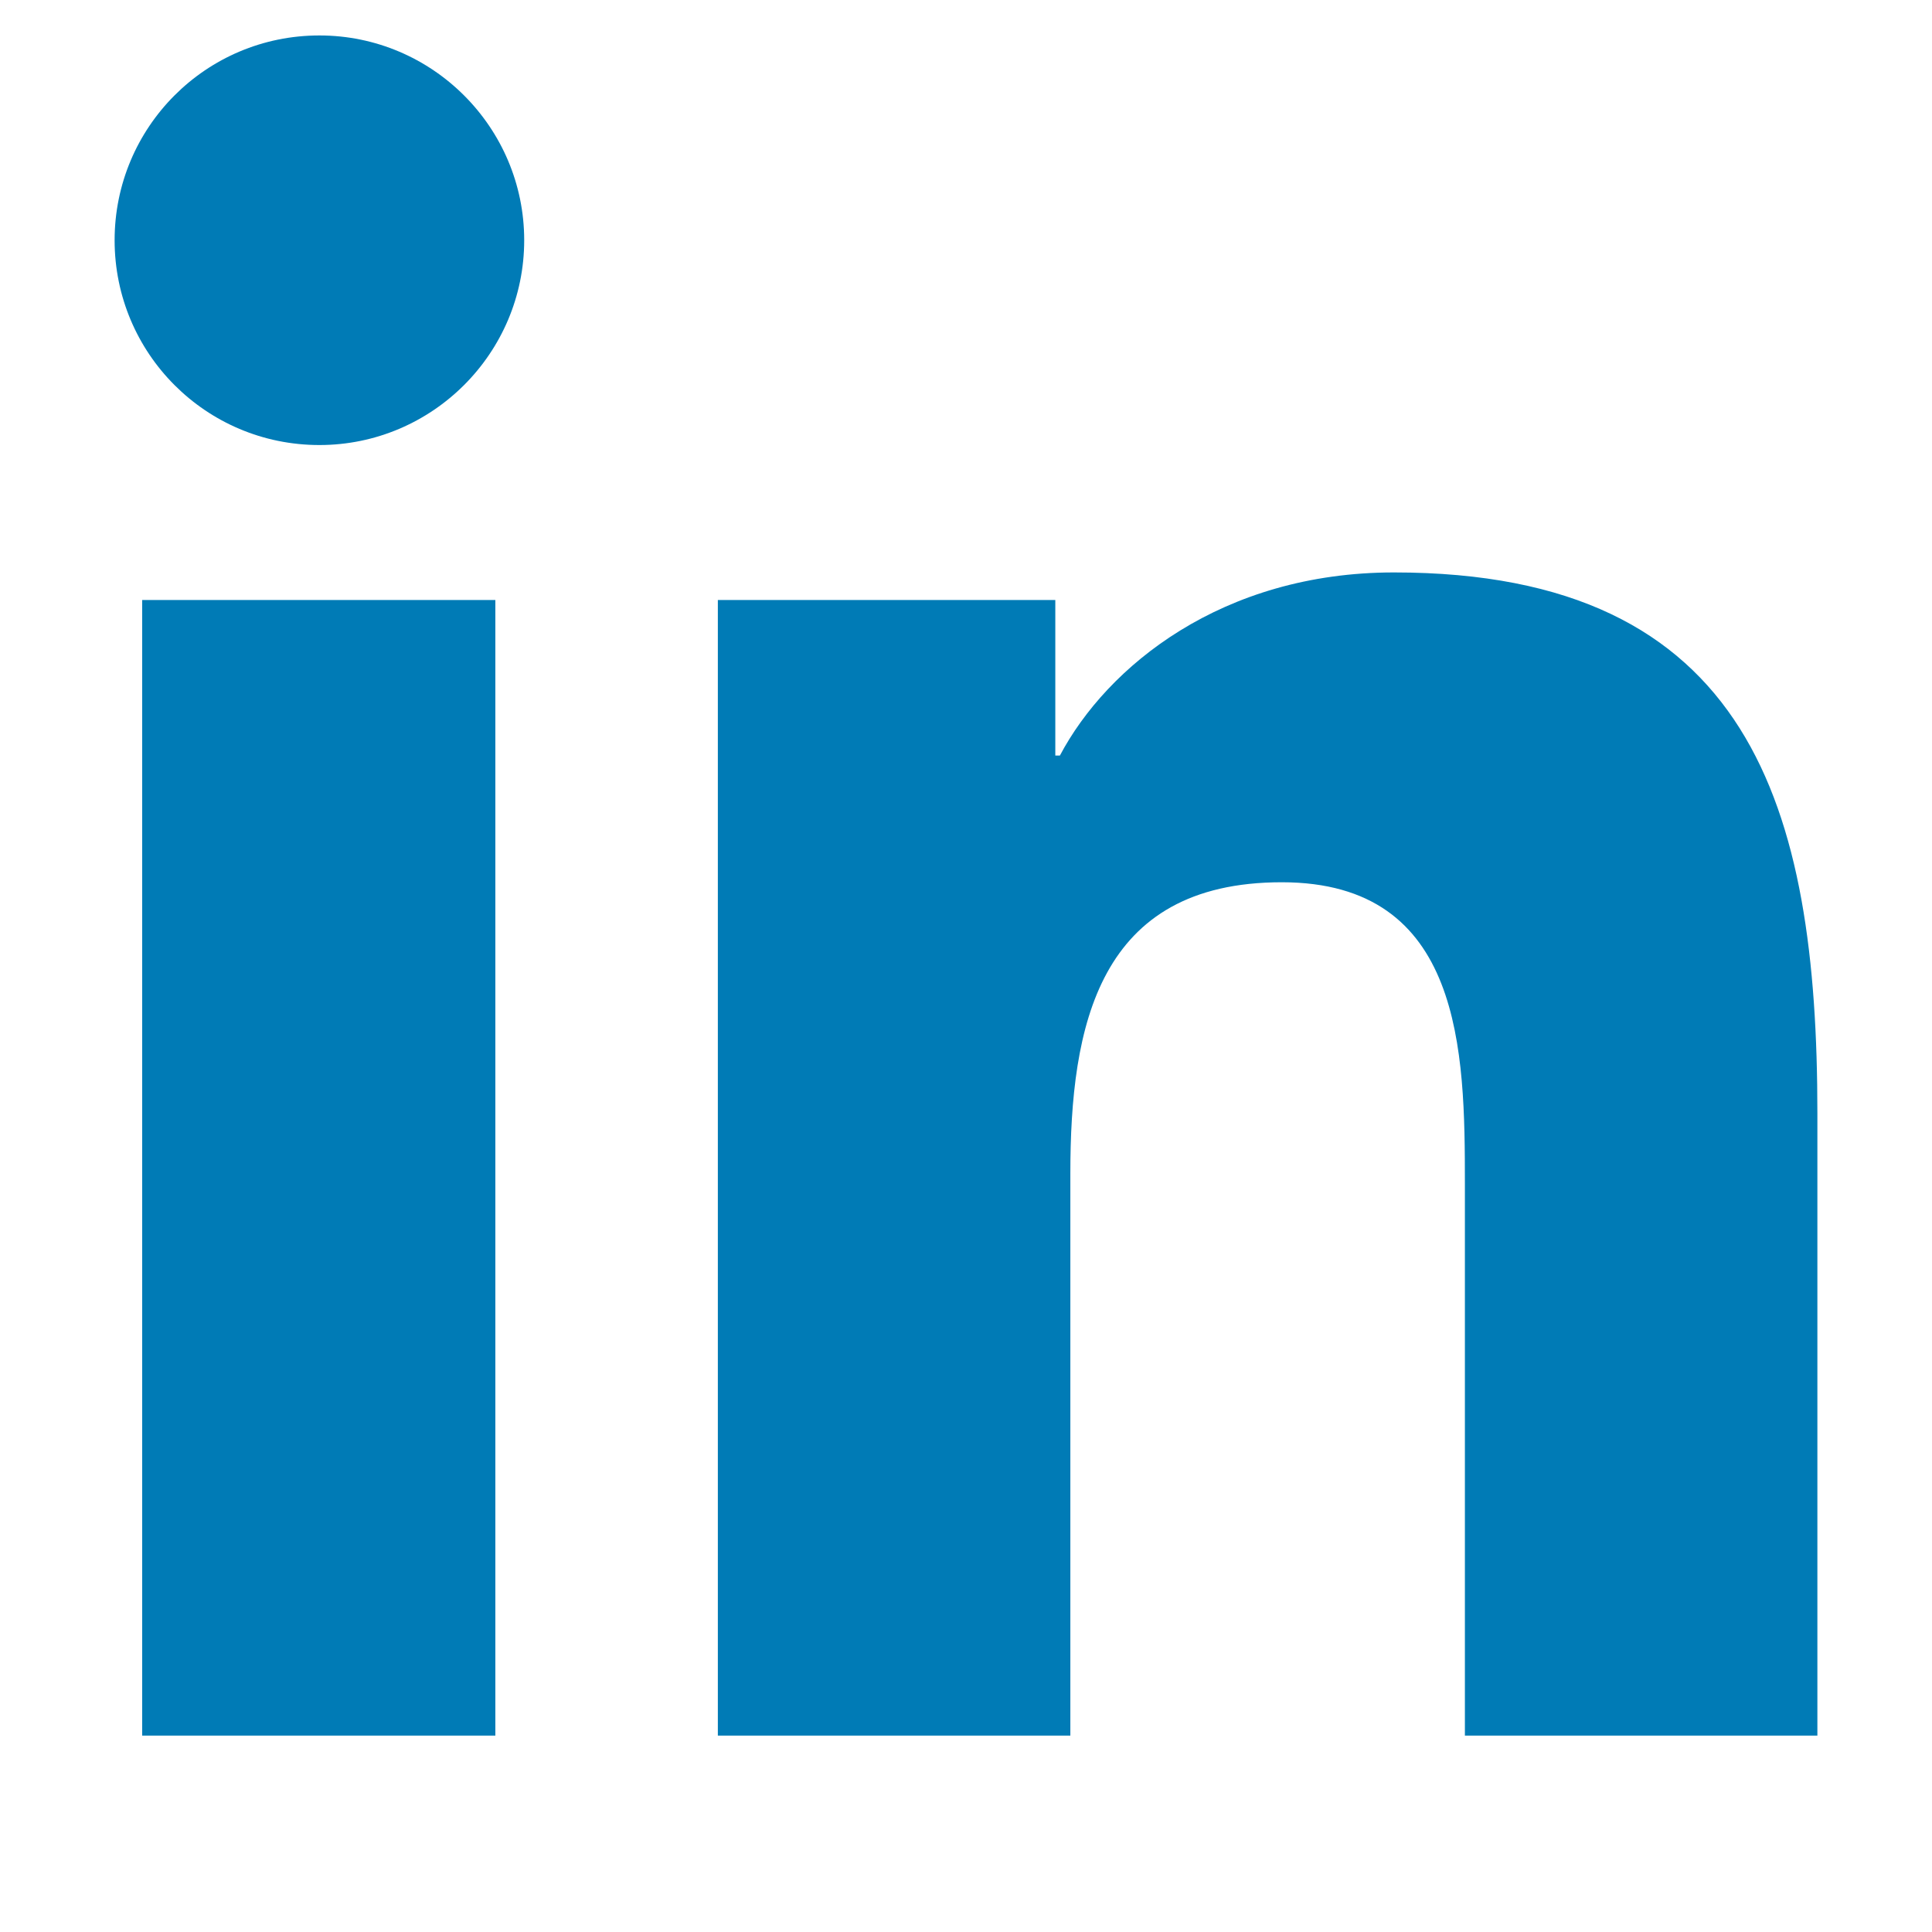
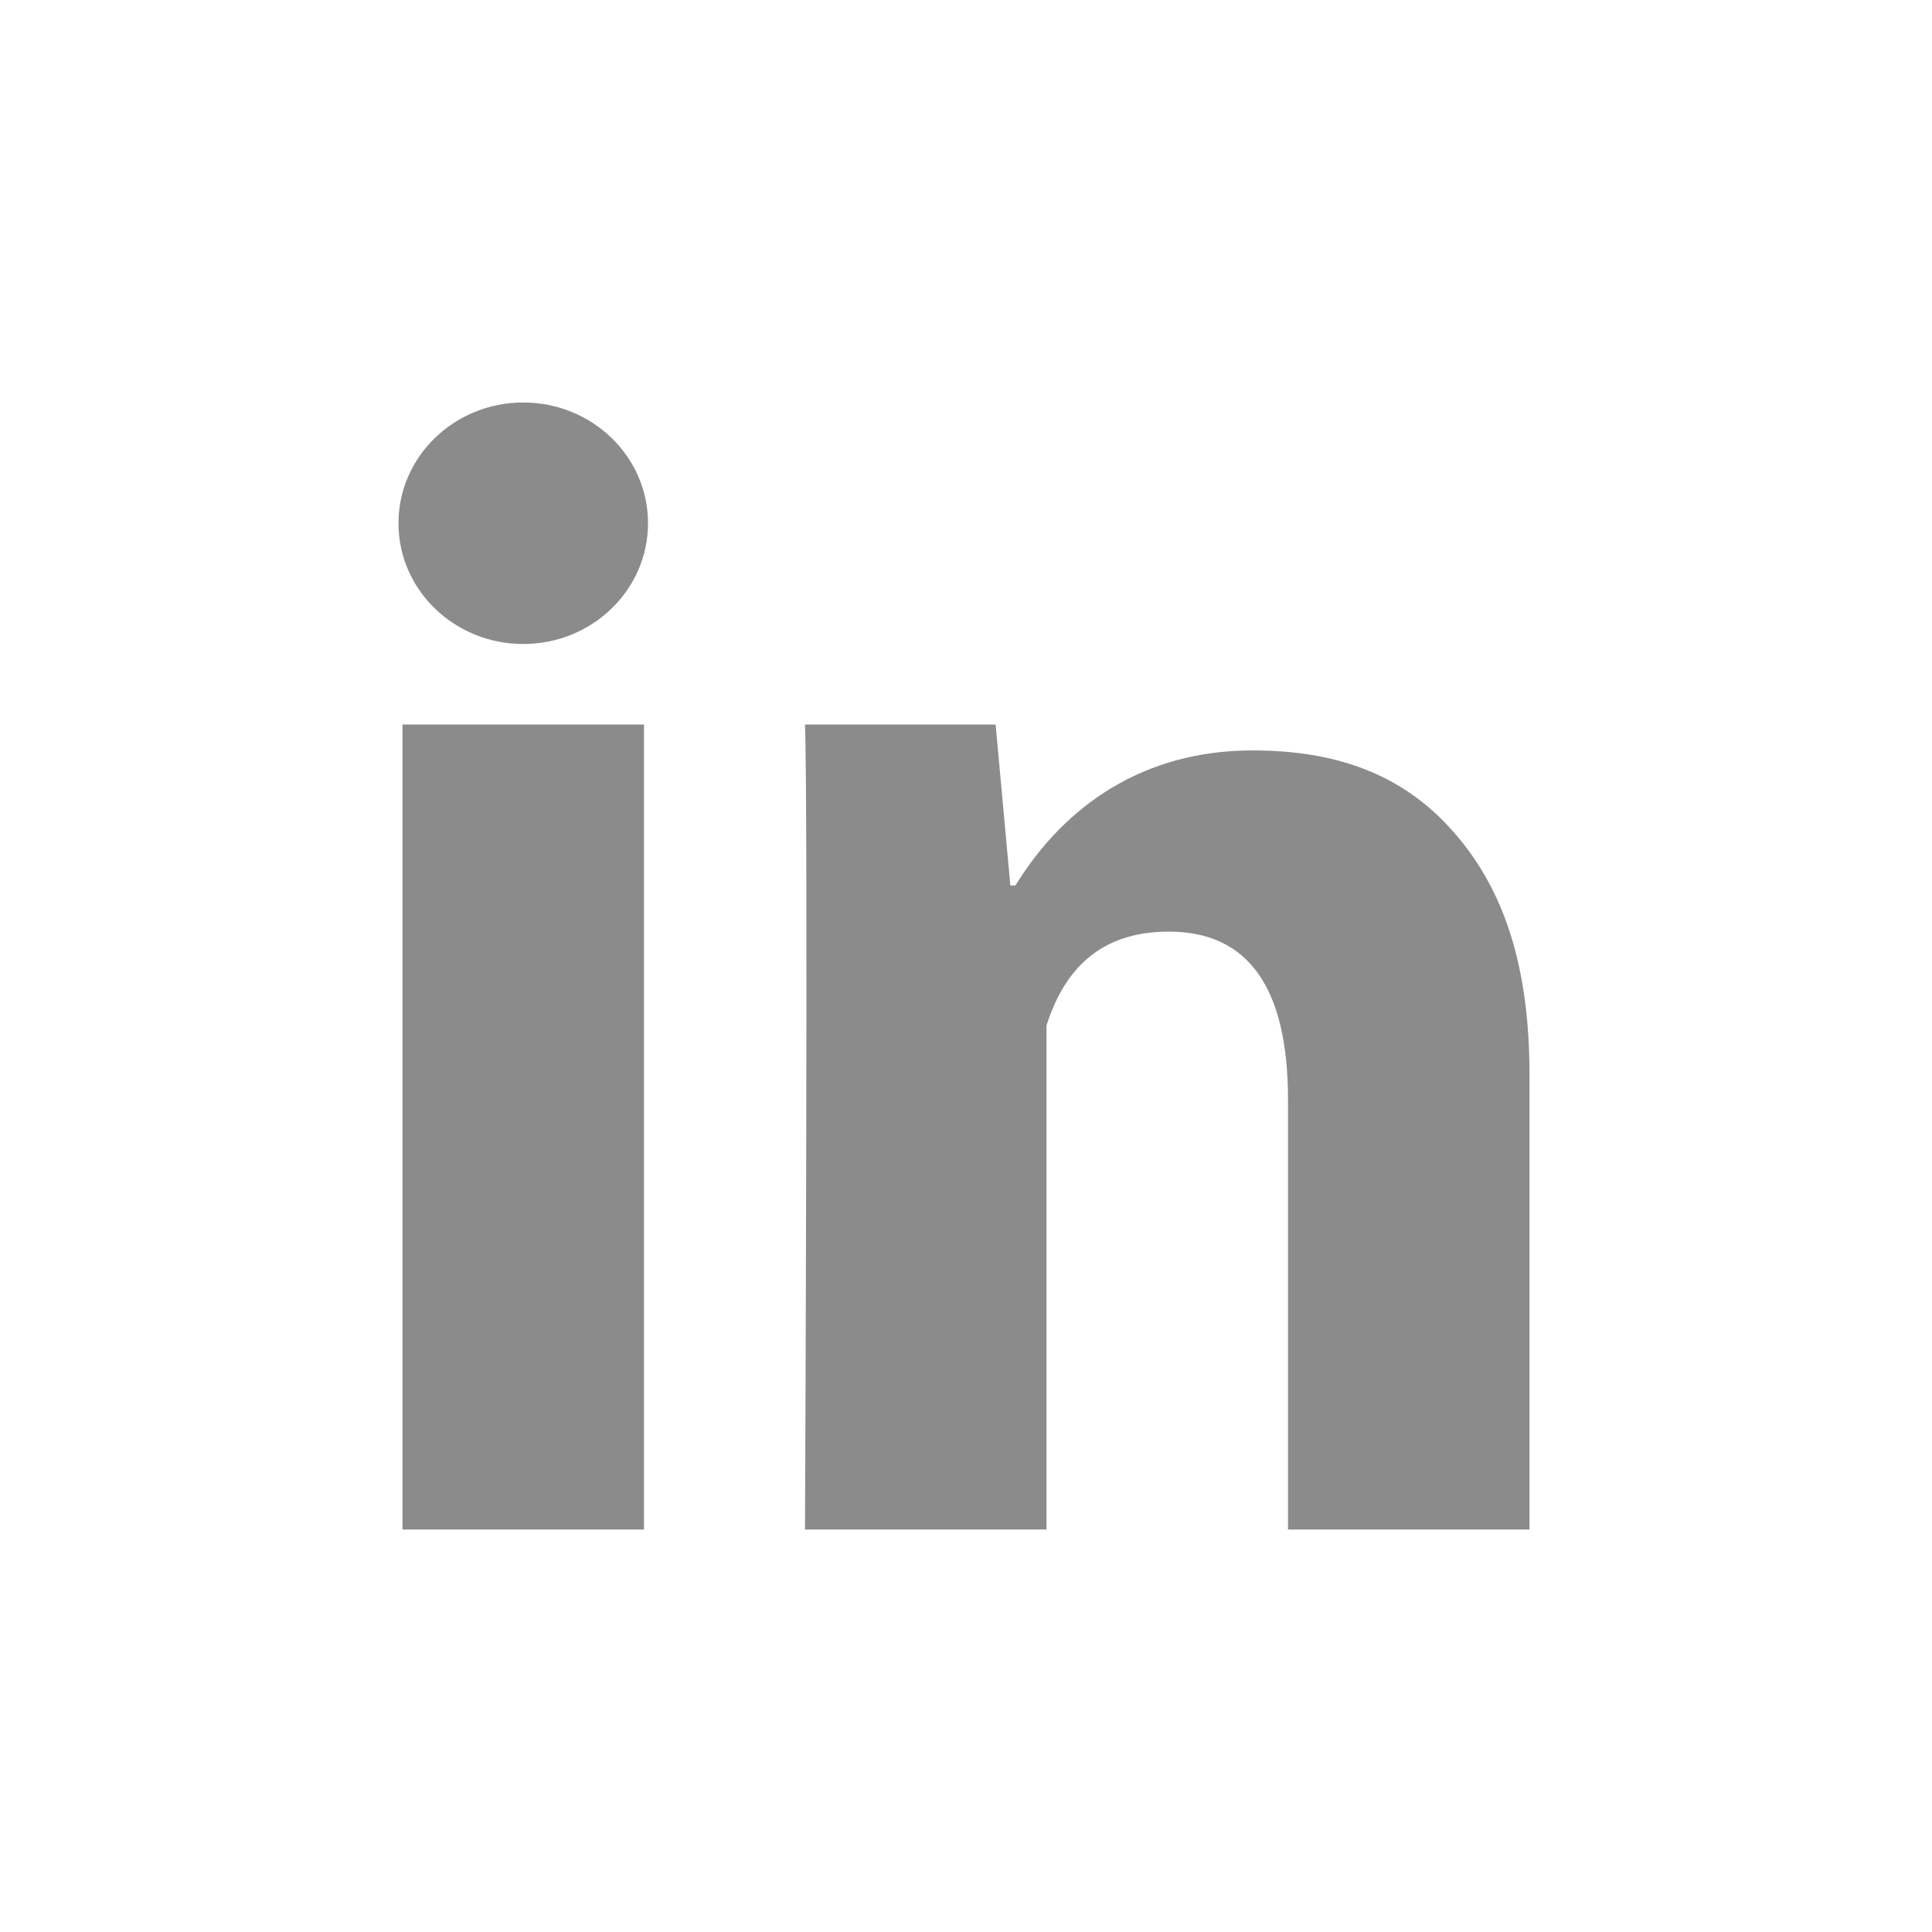
- <svg xmlns="http://www.w3.org/2000/svg" version="1.1" id="Layer_1" x="0px" y="0px" width="512px" height="512px" viewBox="-156 -237 512 512" enable-background="new -156 -237 512 512" xml:space="preserve">
-   <g id="XMLID_184_">
-     <path id="XMLID_195_" fill="#007BB6" d="M-118.324-77.997h93.597V222.96h-93.597V-77.997z M-71.354-227.605   c29.917,0,54.272,24.355,54.272,54.272c0,29.929-24.354,54.272-54.272,54.272c-30.1,0-54.272-24.343-54.272-54.272   C-125.626-203.25-101.454-227.605-71.354-227.605" />
-     <path id="XMLID_192_" fill="#007BB6" d="M34.065-77.997h89.603v41.225h1.214c12.521-23.646,42.964-48.527,88.538-48.527   c94.649,0,112.206,62.284,112.206,143.336V222.96h-93.414V76.648c0-34.953-0.526-79.841-48.526-79.841   c-48.71,0-56.034,38.089-56.034,77.23V222.96H34.237V-77.997H34.065z" />
+ <svg xmlns="http://www.w3.org/2000/svg" version="1.2" baseProfile="tiny" id="Layer_1" x="0px" y="0px" width="24px" height="24px" viewBox="0 0 24 24" xml:space="preserve">
+   <g>
+     <path fill="#8B8B8B" d="M8,19H5V9h3V19z M19,19h-3v-5.342c0-1.392-0.496-2.085-1.479-2.085c-0.779,0-1.273,0.388-1.521,1.165   C13,14,13,19,13,19h-3c0,0,0.04-9,0-10h2.368l0.183,2h0.063c0.615-1,1.598-1.678,2.945-1.678c1.025,0,1.854,0.285,2.487,1.001   C18.684,11.04,19,12.002,19,13.354V19z" />
+   </g>
+   <g>
+     <ellipse fill="#8B8B8B" cx="6.5" cy="6.5" rx="1.55" ry="1.5" />
  </g>
</svg>
